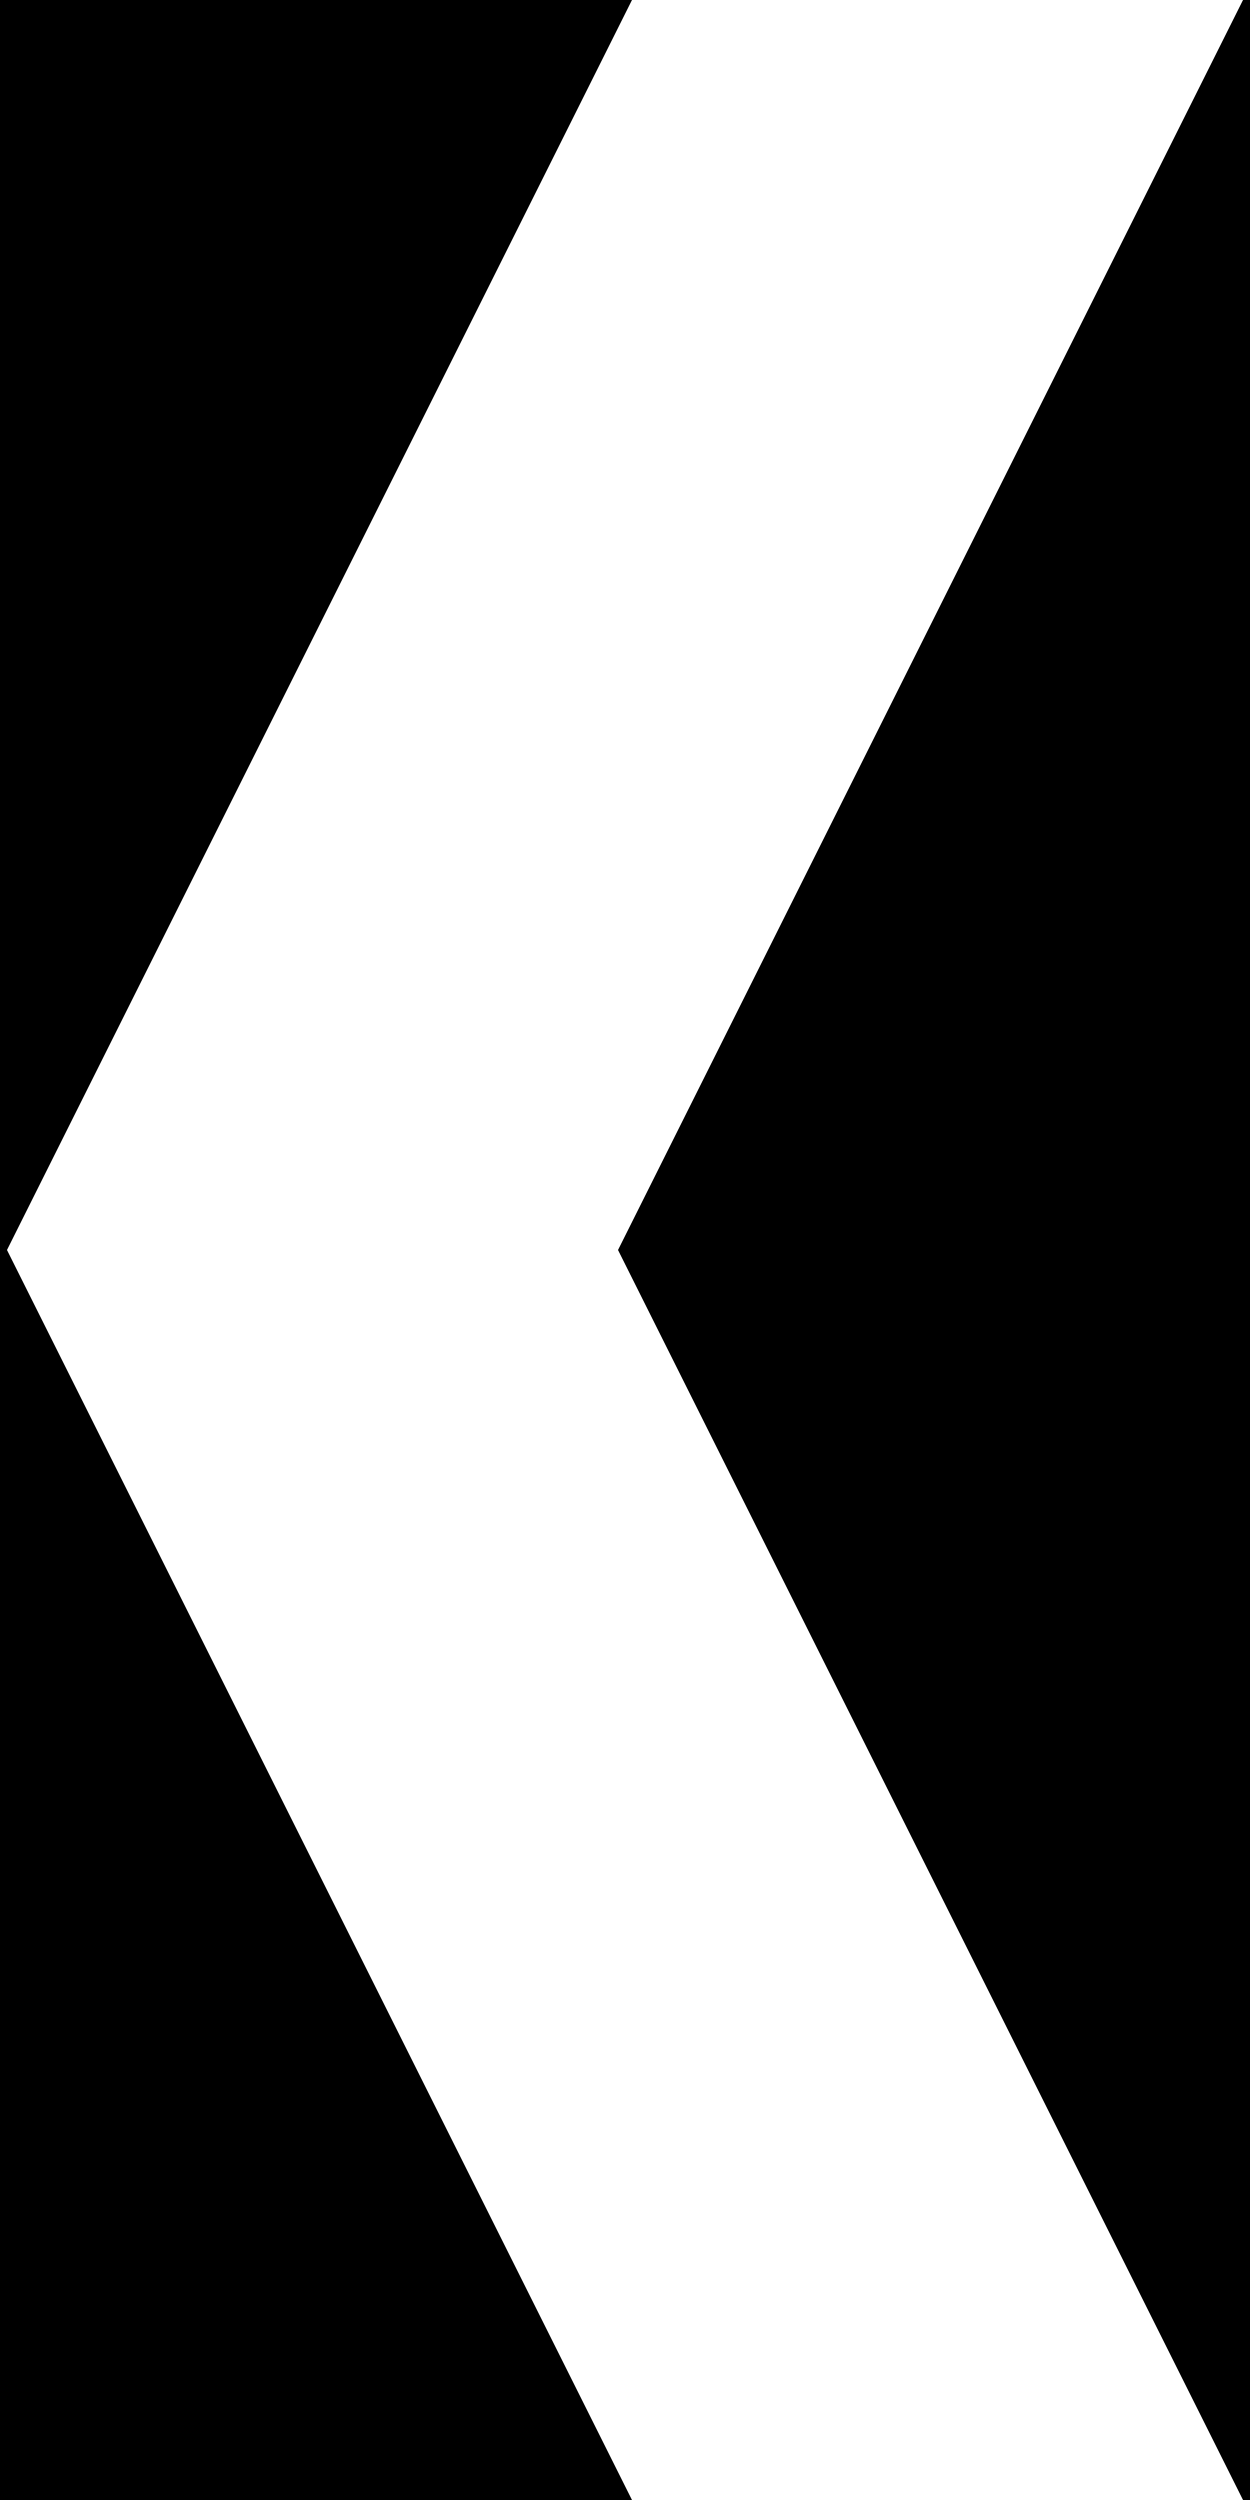
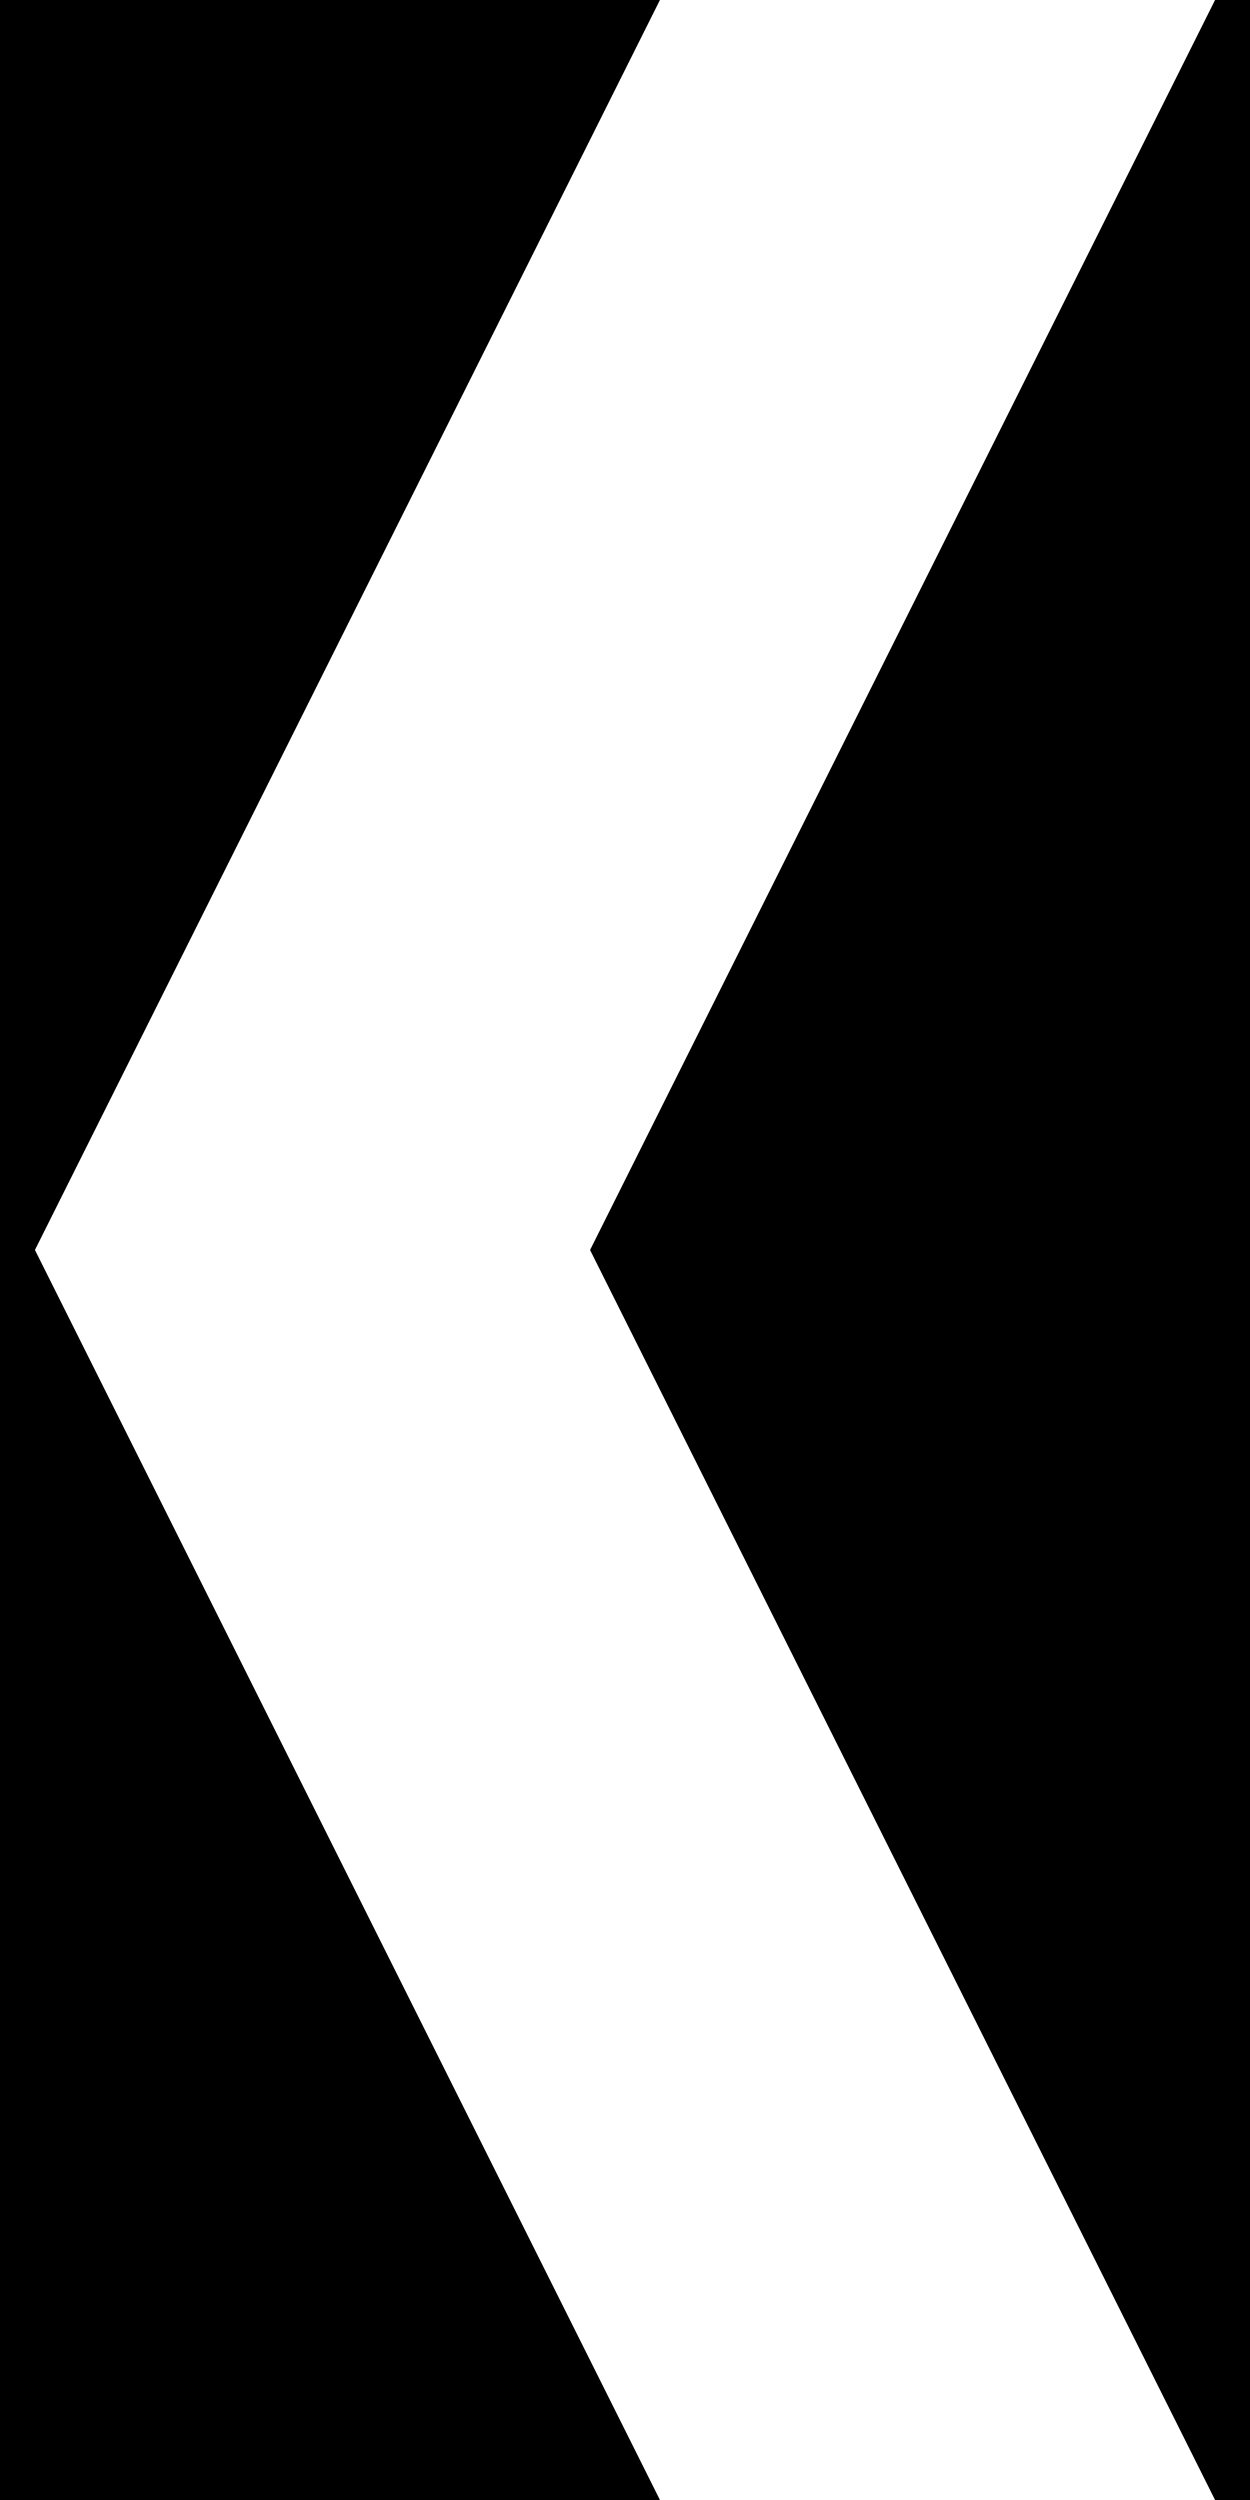
<svg xmlns="http://www.w3.org/2000/svg" version="1.1" baseProfile="full" width="100" height="200">
-   <polygon points="0,0 50,0 0,100" style="fill:black;stroke:black;stroke-sidth:1" />
-   <polygon points="0,200 50,200 0,100" style="fill:black;stroke:black;stroke-sidth:1" />
-   <polygon points="50,100 100,0 100,200" style="fill:black;stroke:black;stroke-sidth:1" />
+   <polygon points="0,0 50,0 0,100" style="fill:black;stroke:black;stroke-width:5" />
+   <polygon points="0,200 50,200 0,100" style="fill:black;stroke:black;stroke-width:5" />
+   <polygon points="50,100 100,0 100,200" style="fill:black;stroke:black;stroke-width:5" />
</svg>
